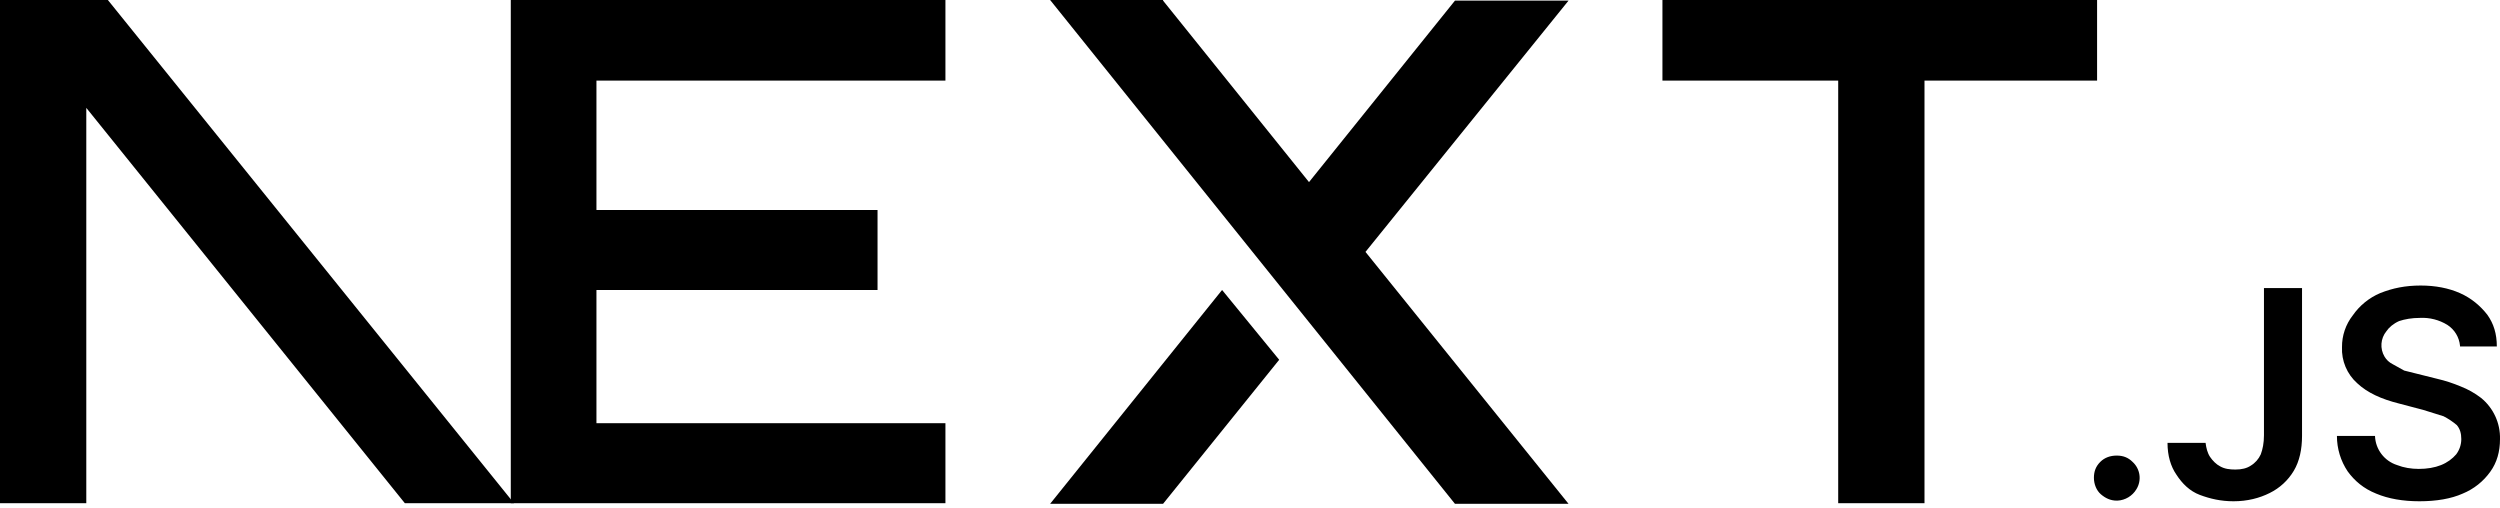
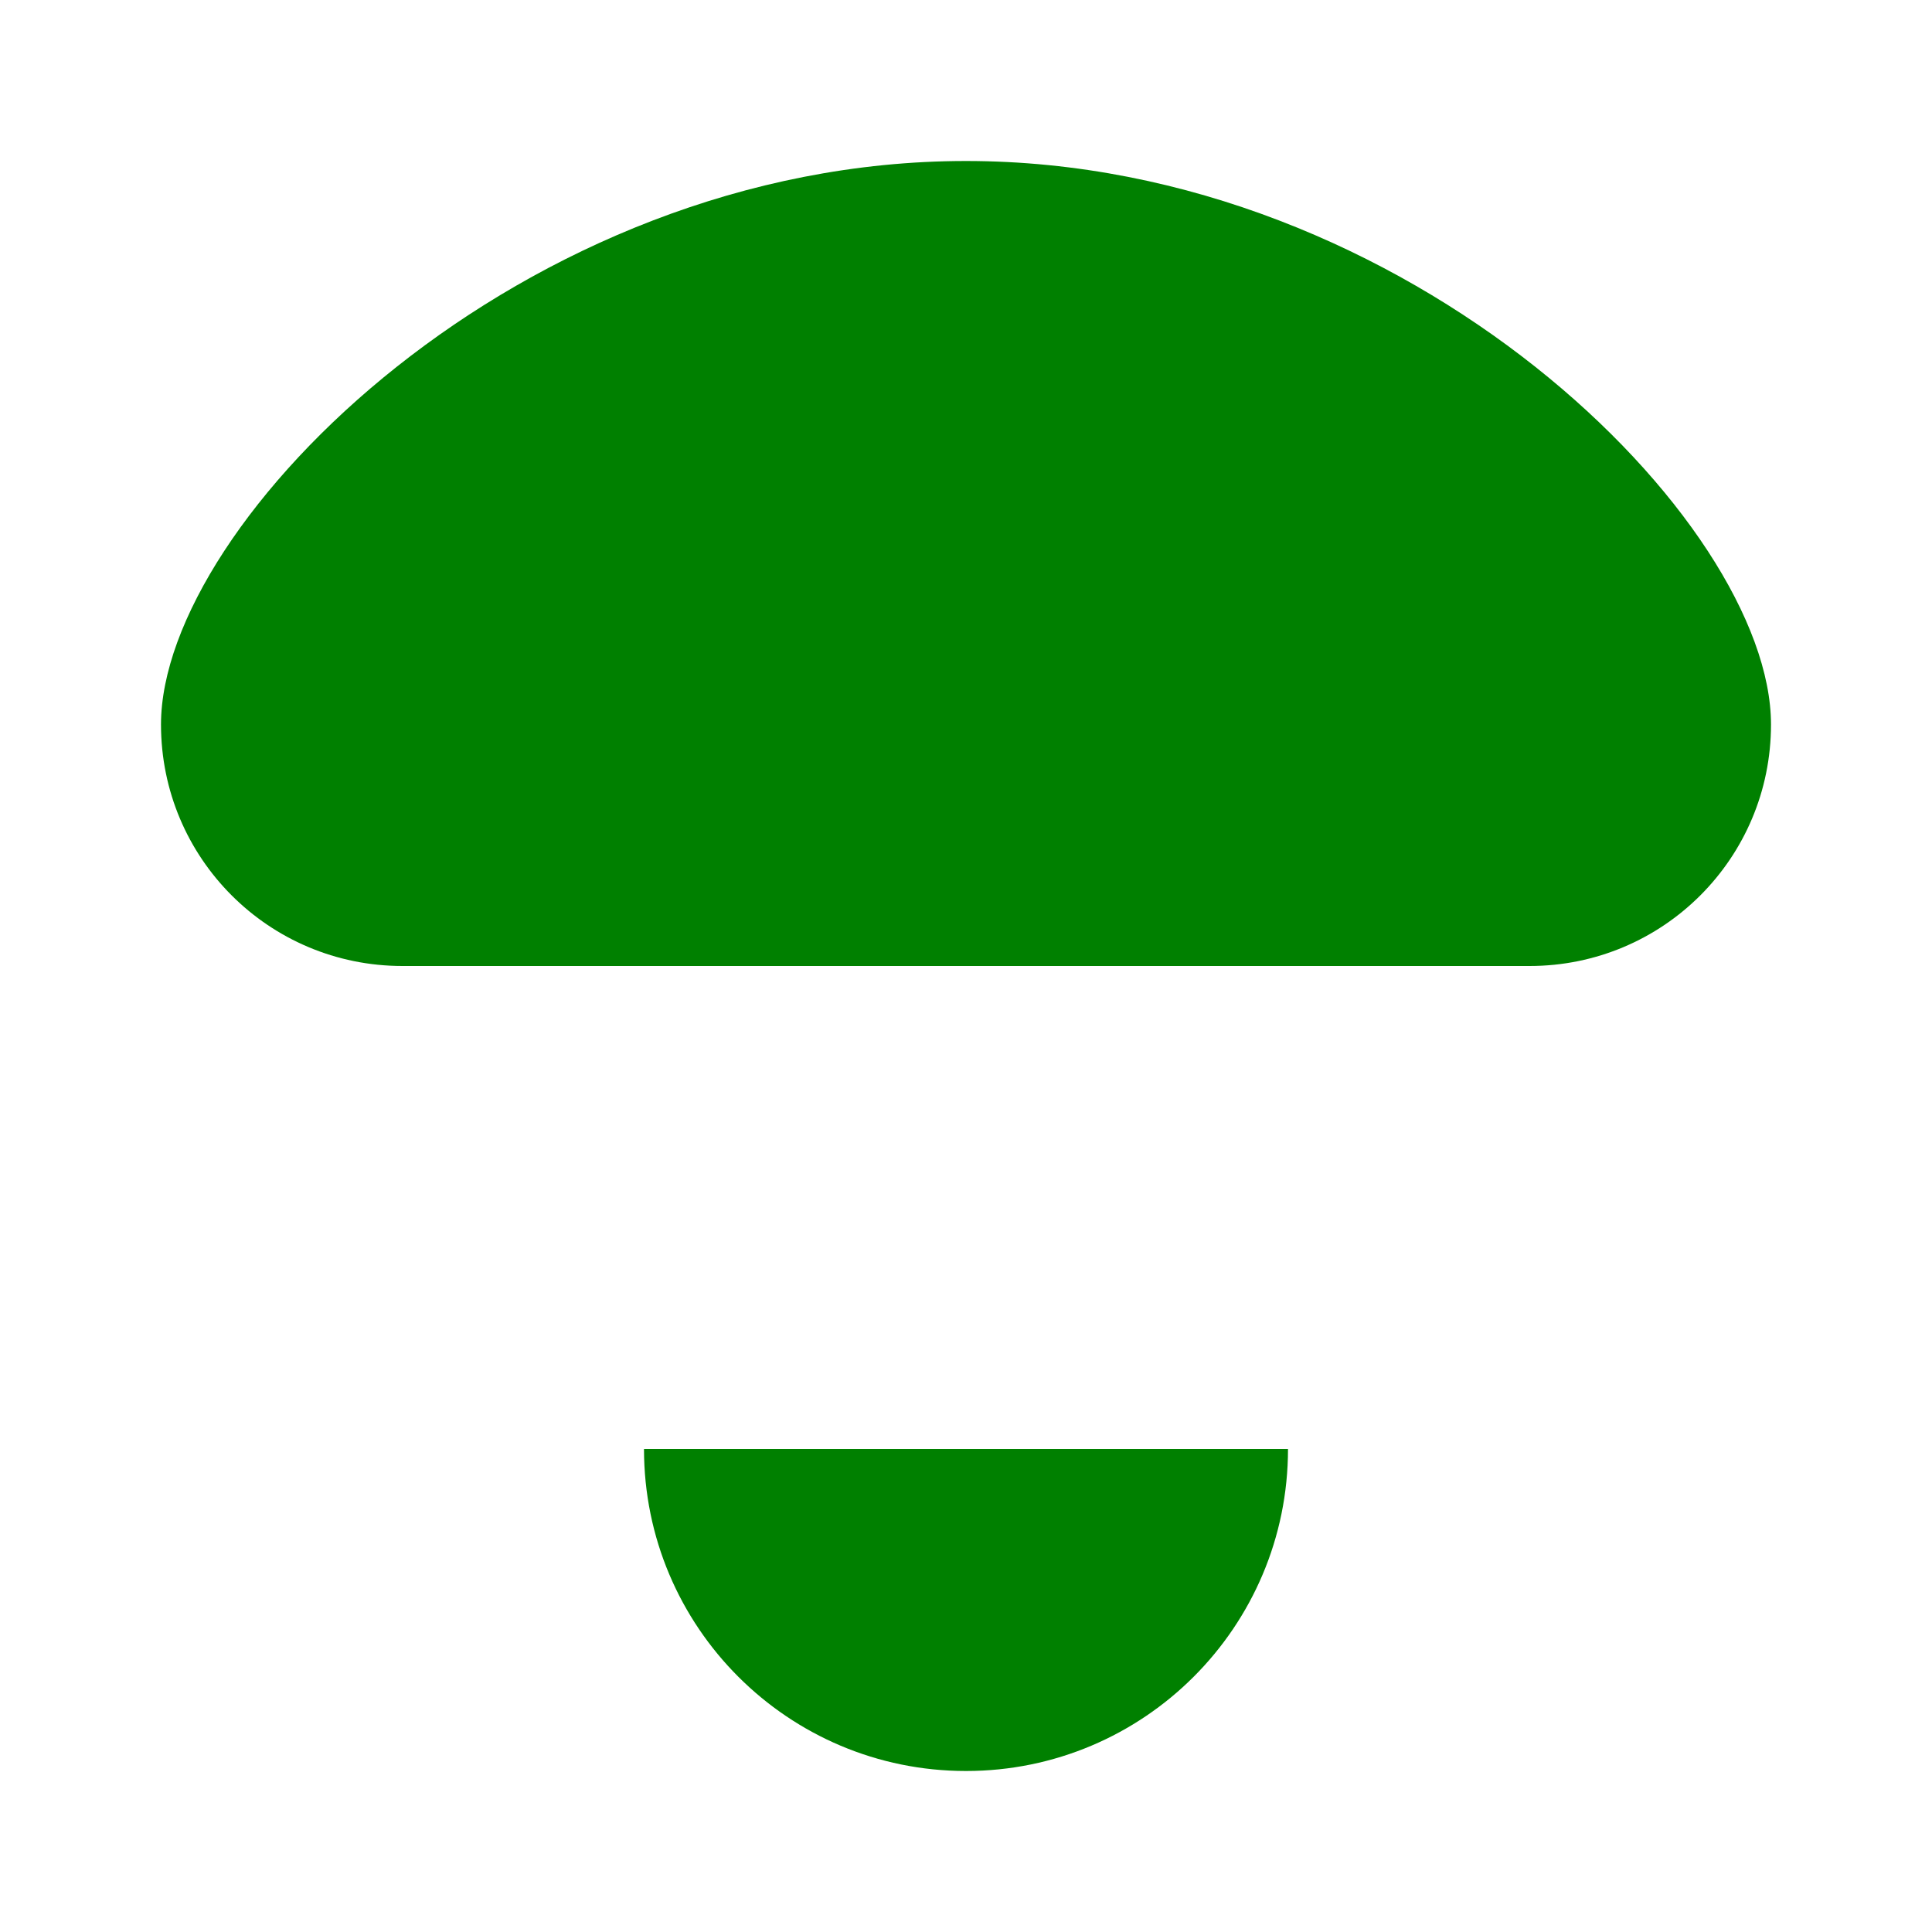
- <svg xmlns="http://www.w3.org/2000/svg" fill="none" viewBox="0 0 394 80">
-   <path fill="#000" d="M262 0h68.5v12.7h-27.2v66.6h-13.6V12.7H262V0ZM149 0v12.7H94v20.4h44.3v12.6H94v21h55v12.6H80.5V0h68.7zm34.3 0h-17.8l63.8 79.4h17.9l-32-39.7 32-39.6h-17.9l-23 28.6-23-28.6zm18.3 56.7-9-11-27.1 33.7h17.8l18.3-22.7z" />
-   <path fill="#000" d="M81 79.3 17 0H0v79.3h13.6V17l50.2 62.3H81Zm252.6-.4c-1 0-1.8-.4-2.5-1s-1.1-1.6-1.1-2.6.3-1.8 1-2.5 1.6-1 2.6-1 1.8.3 2.5 1a3.4 3.4 0 0 1 .6 4.3 3.7 3.7 0 0 1-3 1.8zm23.2-33.5h6v23.3c0 2.1-.4 4-1.3 5.5a9.1 9.1 0 0 1-3.8 3.5c-1.6.8-3.5 1.3-5.7 1.3-2 0-3.7-.4-5.3-1s-2.8-1.8-3.7-3.2c-.9-1.3-1.4-3-1.4-5h6c.1.8.3 1.6.7 2.2s1 1.2 1.6 1.5c.7.4 1.5.5 2.4.5 1 0 1.8-.2 2.4-.6a4 4 0 0 0 1.6-1.8c.3-.8.5-1.8.5-3V45.5zm30.9 9.1a4.4 4.4 0 0 0-2-3.3 7.5 7.5 0 0 0-4.3-1.1c-1.3 0-2.4.2-3.3.5-.9.4-1.6 1-2 1.6a3.5 3.5 0 0 0-.3 4c.3.5.7.9 1.3 1.2l1.8 1 2 .5 3.2.8c1.3.3 2.5.7 3.7 1.2a13 13 0 0 1 3.2 1.8 8.1 8.1 0 0 1 3 6.5c0 2-.5 3.7-1.5 5.1a10 10 0 0 1-4.4 3.5c-1.8.8-4.1 1.2-6.8 1.2-2.6 0-4.9-.4-6.8-1.2-2-.8-3.4-2-4.5-3.5a10 10 0 0 1-1.7-5.6h6a5 5 0 0 0 3.5 4.6c1 .4 2.2.6 3.4.6 1.3 0 2.5-.2 3.5-.6 1-.4 1.8-1 2.4-1.7a4 4 0 0 0 .8-2.4c0-.9-.2-1.6-.7-2.2a11 11 0 0 0-2.1-1.4l-3.2-1-3.8-1c-2.8-.7-5-1.7-6.6-3.2a7.2 7.2 0 0 1-2.4-5.7 8 8 0 0 1 1.7-5 10 10 0 0 1 4.3-3.5c2-.8 4-1.2 6.4-1.2 2.3 0 4.4.4 6.2 1.2 1.8.8 3.2 2 4.3 3.4 1 1.4 1.5 3 1.5 5h-5.8z" />
+ <svg xmlns="http://www.w3.org/2000/svg" viewBox="0 0 24 24" fill="green">
+   <path d="M12 2C6.48 2 2 6.48 2 9c0 1.66 1.34 3 3 3h14c1.66 0 3-1.34 3-3 0-2.52-4.48-7-10-7zm0 20c2.21 0 4-1.79 4-4H8c0 2.21 1.79 4 4 4z" />
</svg>
